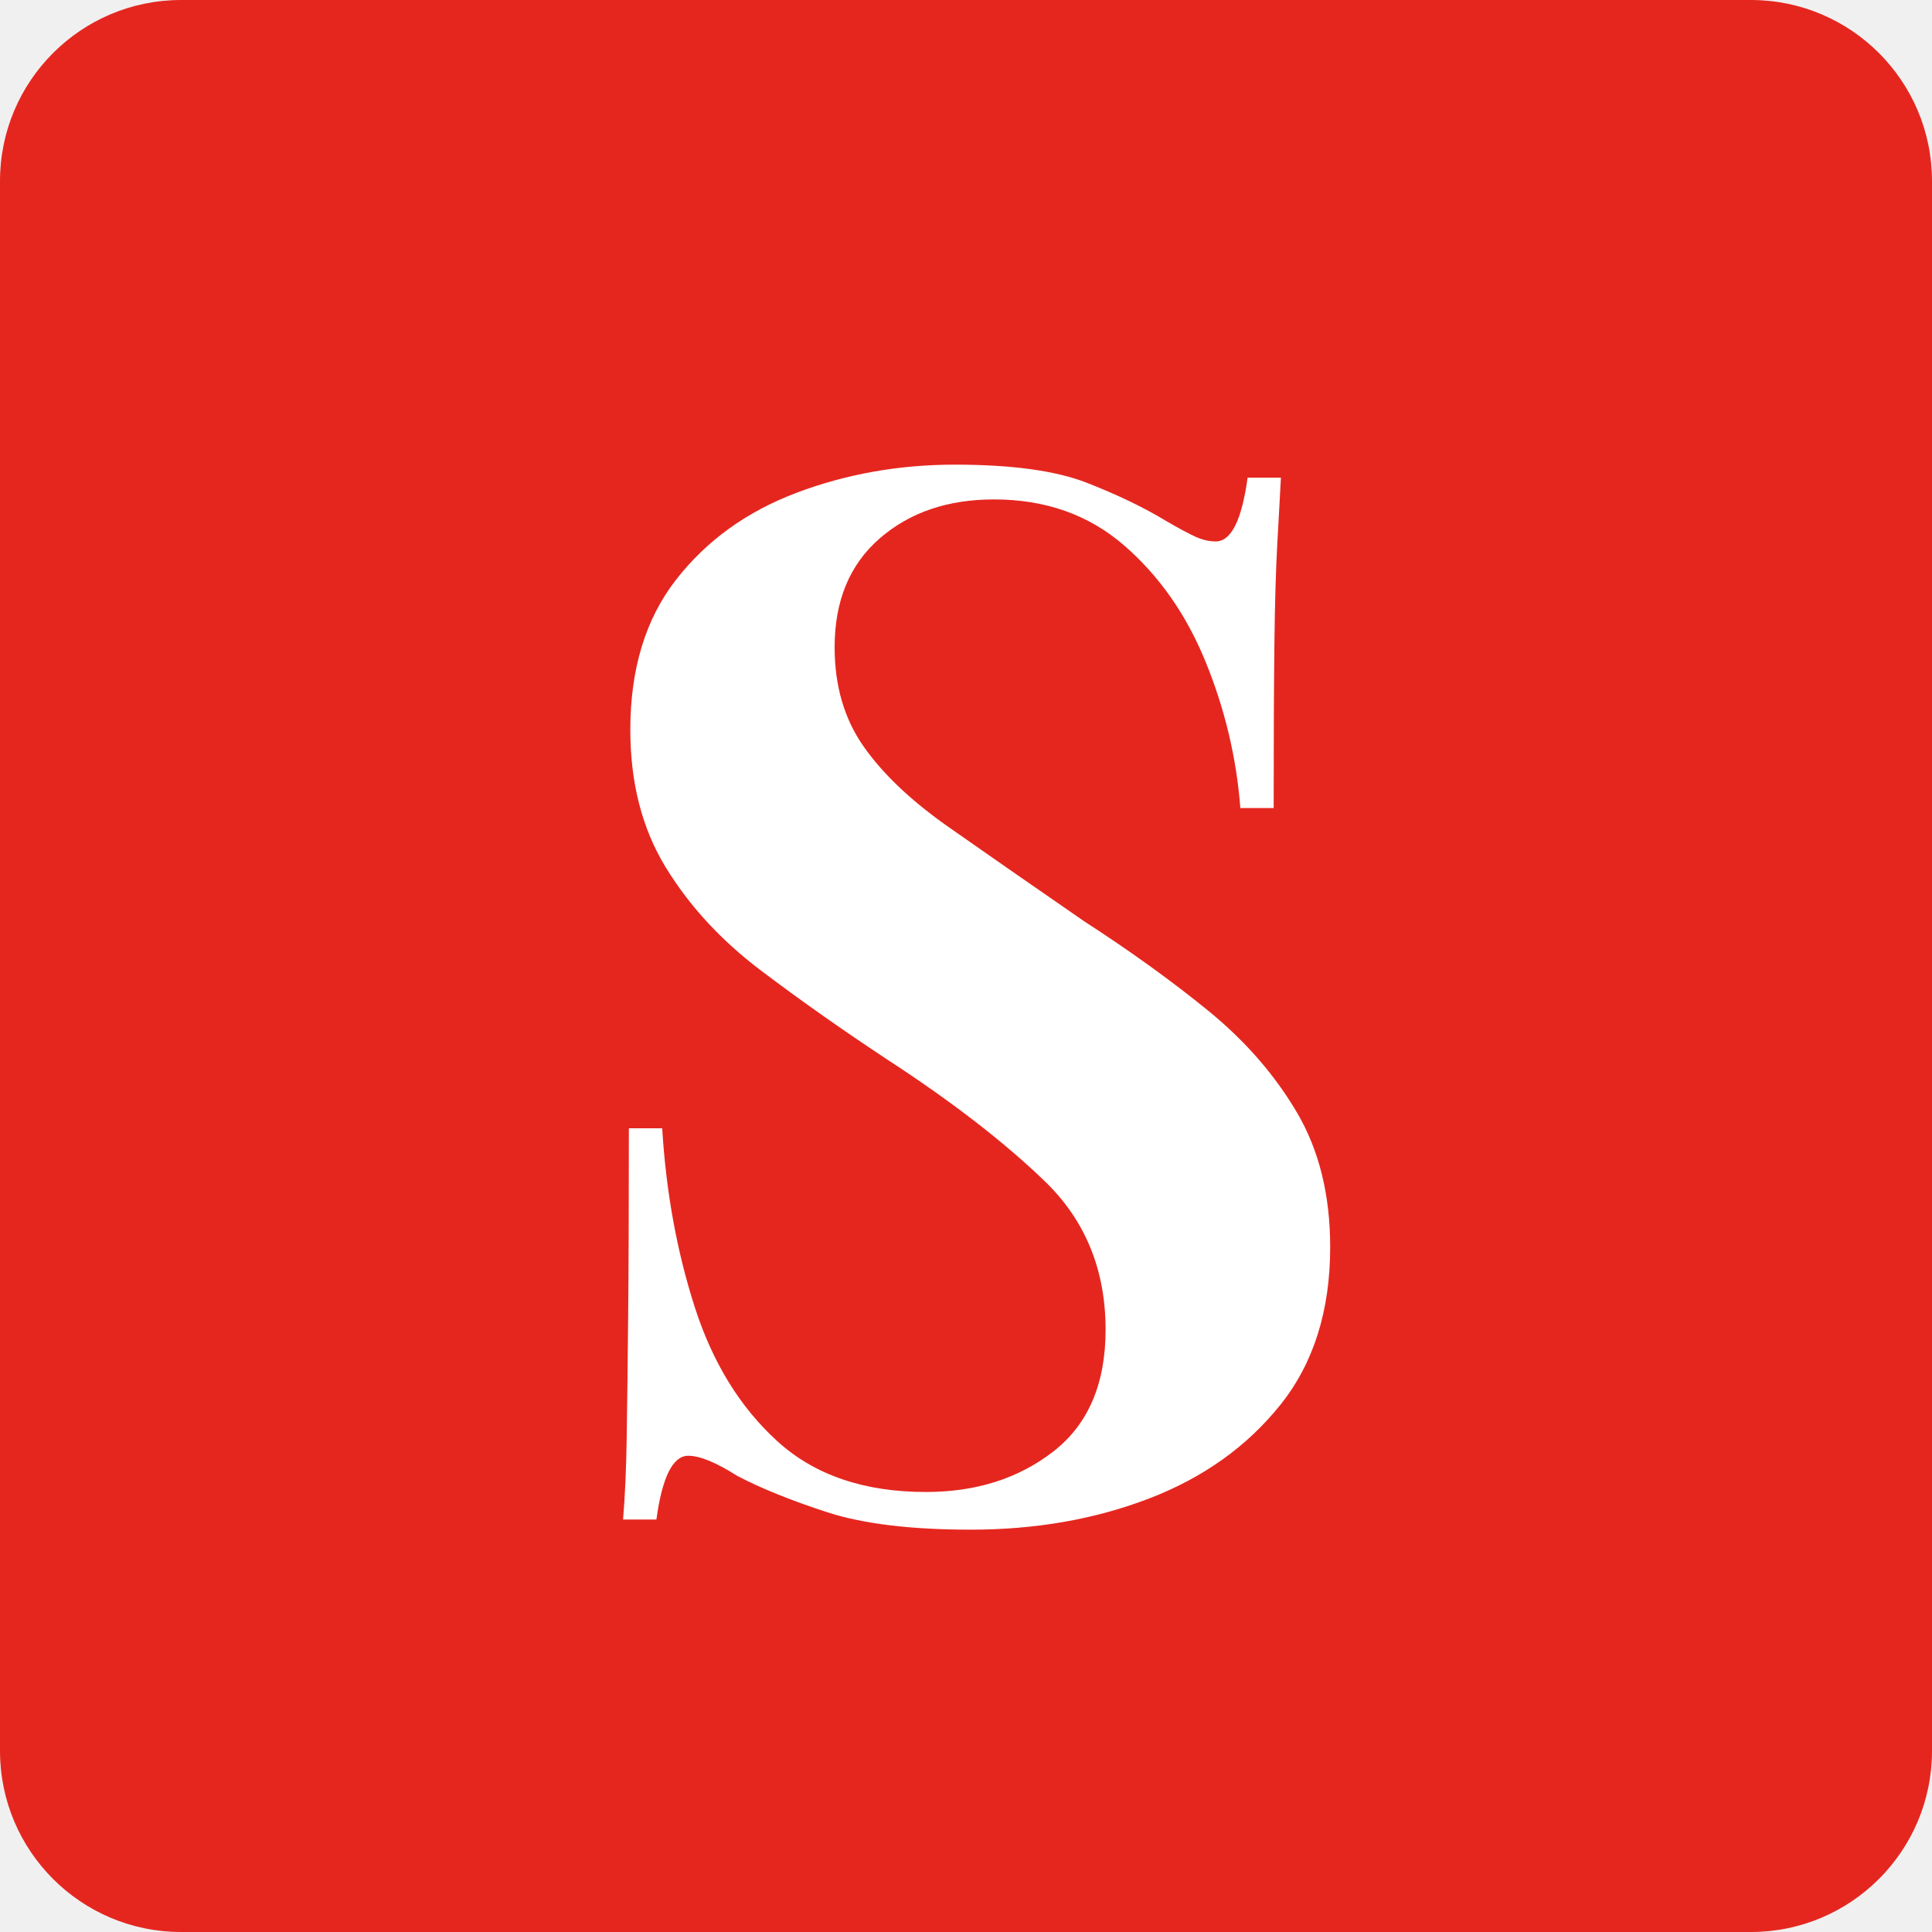
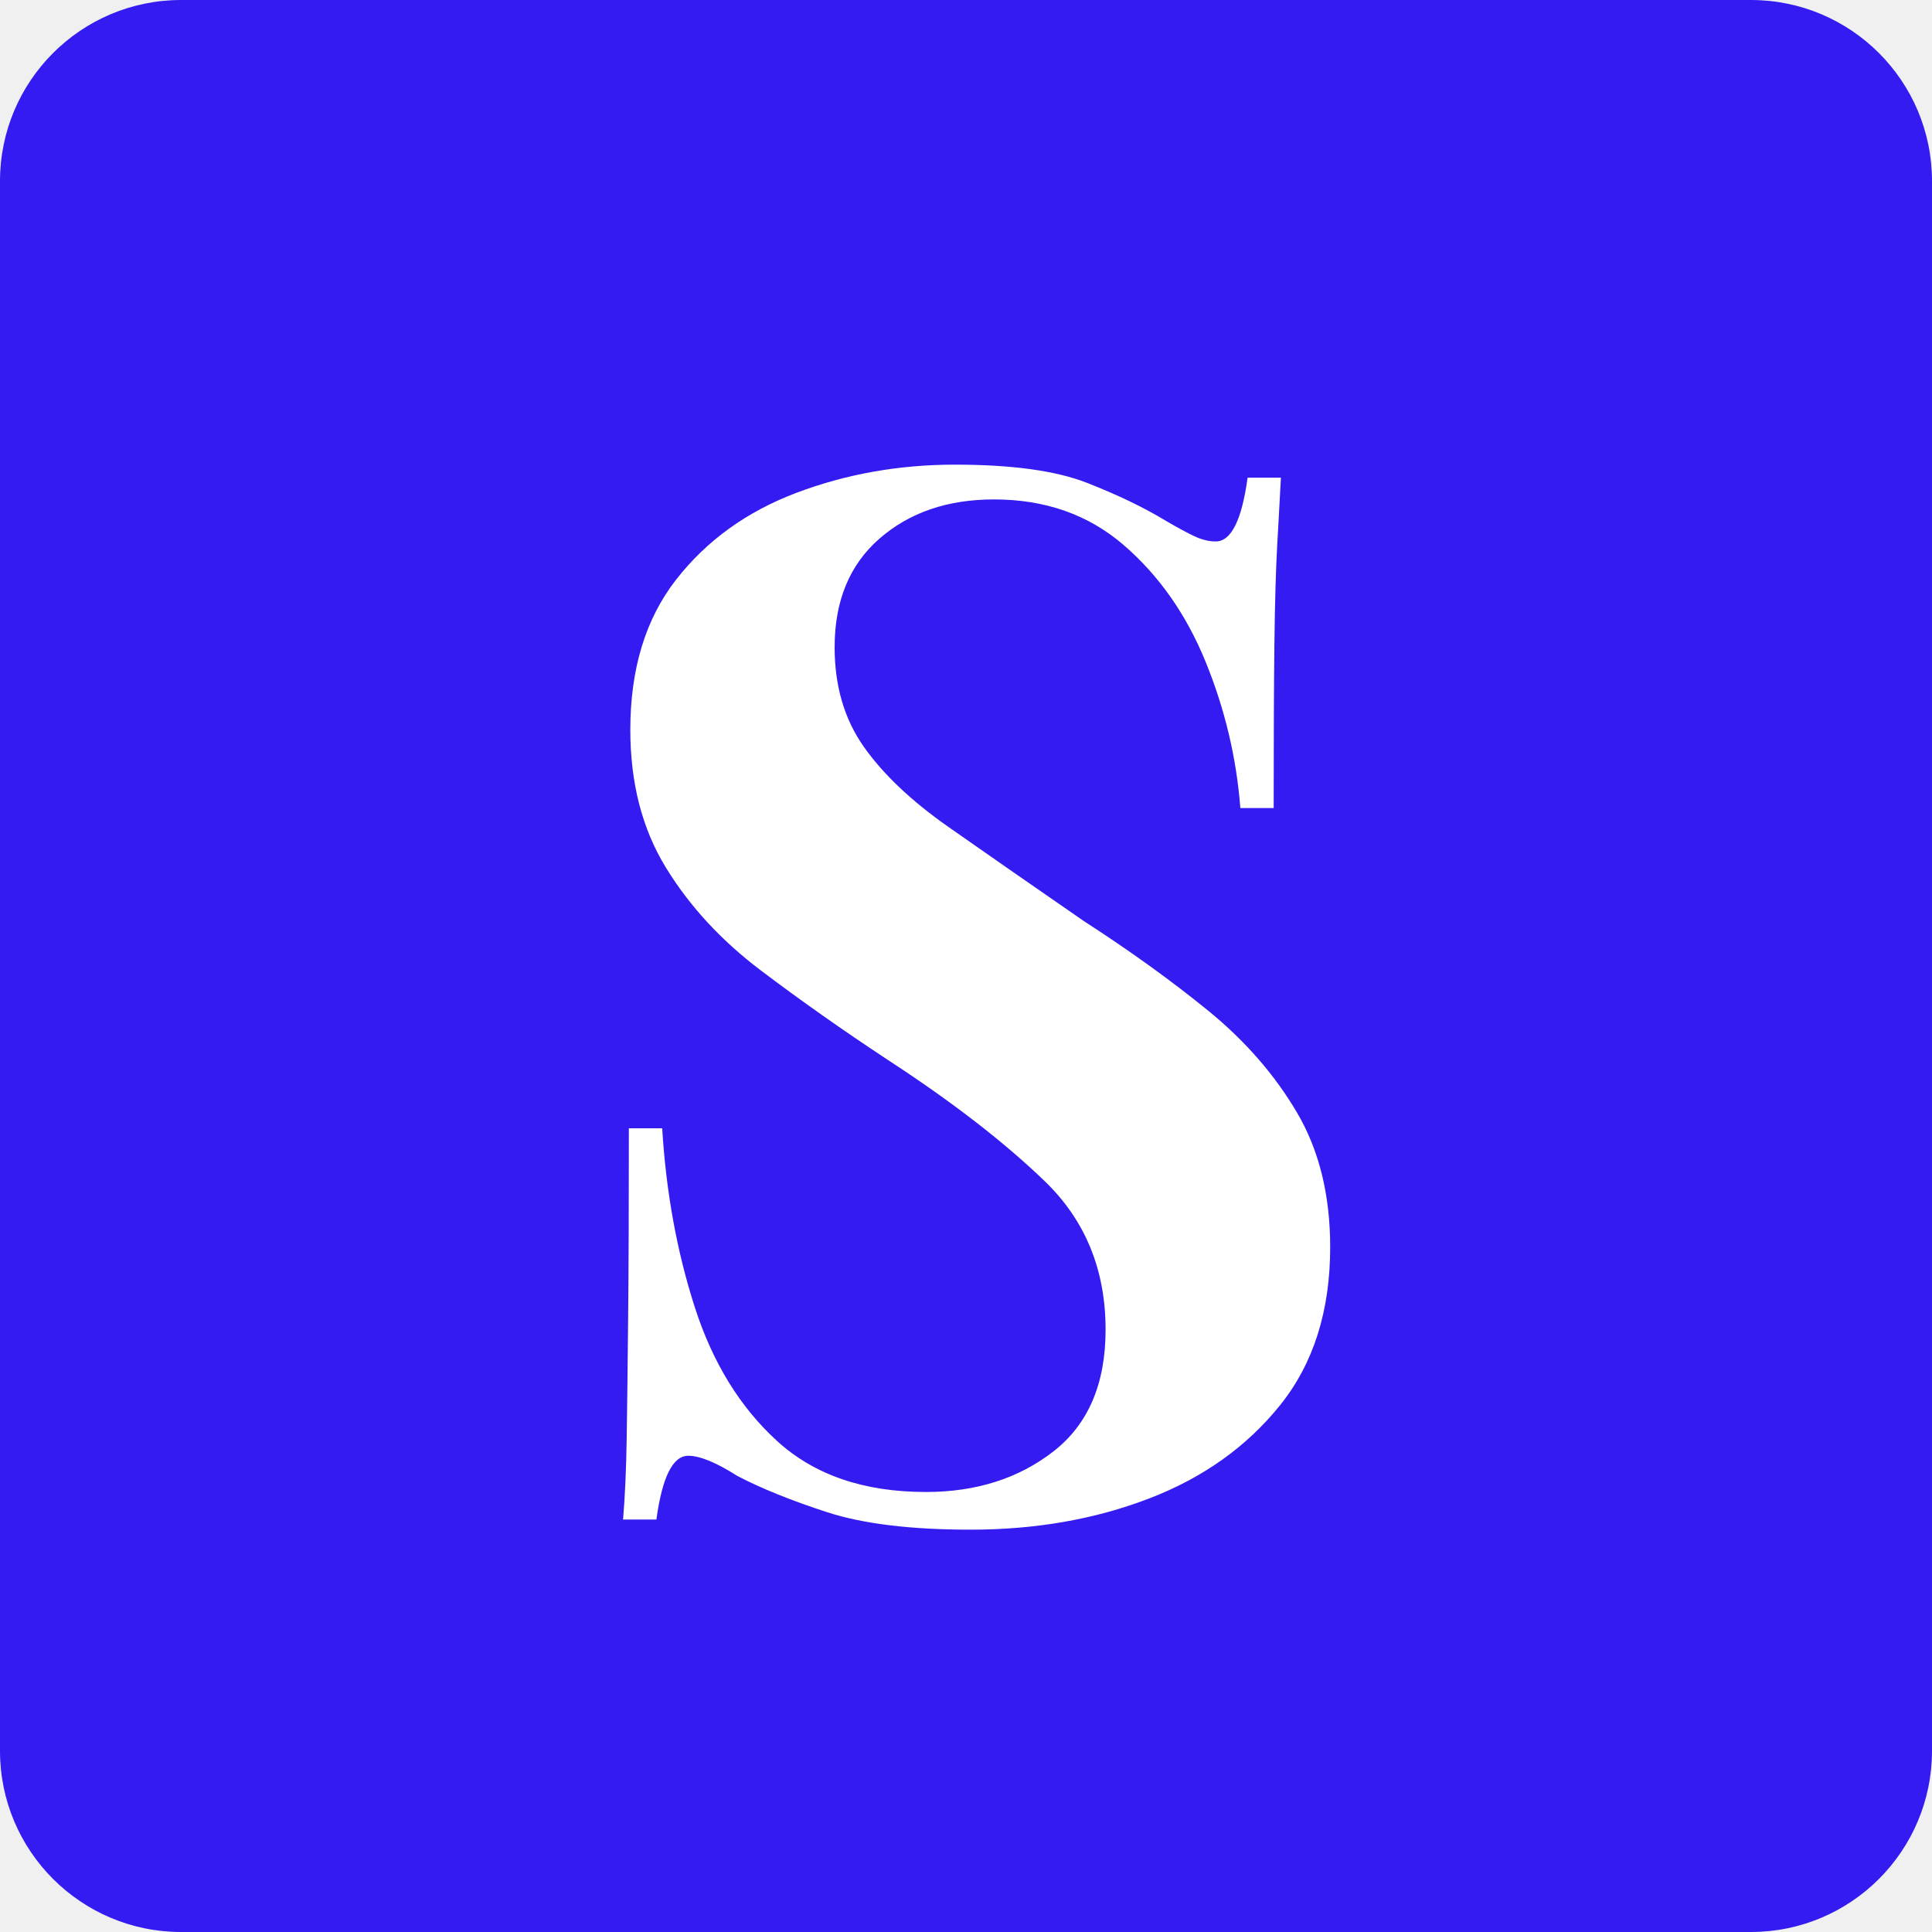
<svg xmlns="http://www.w3.org/2000/svg" width="32px" height="32px" viewBox="0 0 32 32" version="1.1">
  <g id="Page-1" stroke="none" stroke-width="1" fill="none" fill-rule="evenodd">
    <g id="Group">
-       <rect id="Rectangle" fill="#E5261F" x="0" y="0" width="32" height="32" rx="3" />
-       <path d="M16.08,25.336 C17.152,25.336 18.136,25.164 19.032,24.82 C19.928,24.476 20.652,23.96 21.204,23.272 C21.756,22.584 22.032,21.712 22.032,20.656 C22.032,19.792 21.848,19.048 21.48,18.424 C21.112,17.8 20.624,17.24 20.016,16.744 C19.408,16.248 18.72,15.752 17.952,15.256 C17.072,14.648 16.324,14.128 15.708,13.696 C15.092,13.264 14.624,12.82 14.304,12.364 C13.984,11.908 13.824,11.36 13.824,10.72 C13.824,9.952 14.072,9.352 14.568,8.92 C15.064,8.488 15.696,8.272 16.464,8.272 C17.312,8.272 18.028,8.524 18.612,9.028 C19.196,9.532 19.648,10.176 19.968,10.96 C20.288,11.744 20.48,12.552 20.544,13.384 L20.544,13.384 L21.096,13.384 C21.096,12.264 21.1,11.36 21.108,10.672 C21.116,9.984 21.132,9.428 21.156,9.004 L21.17,8.757 C21.188,8.437 21.203,8.155 21.216,7.912 L21.216,7.912 L20.664,7.912 C20.568,8.616 20.392,8.968 20.136,8.968 C20.024,8.968 19.908,8.94 19.788,8.884 C19.668,8.828 19.512,8.744 19.32,8.632 C18.952,8.408 18.512,8.196 18,7.996 C17.488,7.796 16.76,7.696 15.816,7.696 C14.888,7.696 14.012,7.852 13.188,8.164 C12.364,8.476 11.7,8.956 11.196,9.604 C10.692,10.252 10.44,11.08 10.44,12.088 C10.44,12.968 10.636,13.728 11.028,14.368 C11.42,15.008 11.944,15.576 12.6,16.072 C13.256,16.568 13.96,17.064 14.712,17.56 C15.768,18.248 16.632,18.916 17.304,19.564 C17.976,20.212 18.312,21.032 18.312,22.024 C18.312,22.92 18.024,23.592 17.448,24.04 C16.872,24.488 16.168,24.712 15.336,24.712 C14.312,24.712 13.492,24.432 12.876,23.872 C12.26,23.312 11.804,22.572 11.508,21.652 C11.212,20.732 11.032,19.744 10.968,18.688 L10.968,18.688 L10.416,18.688 C10.416,19.952 10.412,20.996 10.404,21.82 C10.396,22.644 10.388,23.312 10.38,23.824 C10.372,24.336 10.352,24.784 10.32,25.168 L10.32,25.168 L10.872,25.168 C10.968,24.464 11.144,24.112 11.4,24.112 C11.592,24.112 11.864,24.224 12.216,24.448 C12.616,24.656 13.112,24.856 13.704,25.048 C14.296,25.24 15.088,25.336 16.08,25.336 Z" id="S" fill="#FFFFFF" fill-rule="nonzero" />
+       <rect id="Rectangle" fill="#341bf2" x="0" y="0" width="32" height="32" rx="3" />
+       <path d="M16.08,25.336 C17.152,25.336 18.136,25.164 19.032,24.82 C19.928,24.476 20.652,23.96 21.204,23.272 C21.756,22.584 22.032,21.712 22.032,20.656 C22.032,19.792 21.848,19.048 21.48,18.424 C21.112,17.8 20.624,17.24 20.016,16.744 C19.408,16.248 18.72,15.752 17.952,15.256 C17.072,14.648 16.324,14.128 15.708,13.696 C15.092,13.264 14.624,12.82 14.304,12.364 C13.984,11.908 13.824,11.36 13.824,10.72 C13.824,9.952 14.072,9.352 14.568,8.92 C15.064,8.488 15.696,8.272 16.464,8.272 C17.312,8.272 18.028,8.524 18.612,9.028 C19.196,9.532 19.648,10.176 19.968,10.96 C20.288,11.744 20.48,12.552 20.544,13.384 L20.544,13.384 L21.096,13.384 C21.096,12.264 21.1,11.36 21.108,10.672 C21.116,9.984 21.132,9.428 21.156,9.004 L21.17,8.757 C21.188,8.437 21.203,8.155 21.216,7.912 L21.216,7.912 L20.664,7.912 C20.568,8.616 20.392,8.968 20.136,8.968 C20.024,8.968 19.908,8.94 19.788,8.884 C19.668,8.828 19.512,8.744 19.32,8.632 C18.952,8.408 18.512,8.196 18,7.996 C17.488,7.796 16.76,7.696 15.816,7.696 C14.888,7.696 14.012,7.852 13.188,8.164 C12.364,8.476 11.7,8.956 11.196,9.604 C10.692,10.252 10.44,11.08 10.44,12.088 C10.44,12.968 10.636,13.728 11.028,14.368 C11.42,15.008 11.944,15.576 12.6,16.072 C13.256,16.568 13.96,17.064 14.712,17.56 C15.768,18.248 16.632,18.916 17.304,19.564 C17.976,20.212 18.312,21.032 18.312,22.024 C18.312,22.92 18.024,23.592 17.448,24.04 C16.872,24.488 16.168,24.712 15.336,24.712 C14.312,24.712 13.492,24.432 12.876,23.872 C12.26,23.312 11.804,22.572 11.508,21.652 C11.212,20.732 11.032,19.744 10.968,18.688 L10.968,18.688 L10.416,18.688 C10.416,19.952 10.412,20.996 10.404,21.82 C10.396,22.644 10.388,23.312 10.38,23.824 C10.372,24.336 10.352,24.784 10.32,25.168 L10.32,25.168 L10.872,25.168 C10.968,24.464 11.144,24.112 11.4,24.112 C11.592,24.112 11.864,24.224 12.216,24.448 C12.616,24.656 13.112,24.856 13.704,25.048 C14.296,25.24 15.088,25.336 16.08,25.336 Z" id="I" fill="#FFFFFF" fill-rule="nonzero" />
    </g>
  </g>
</svg>
